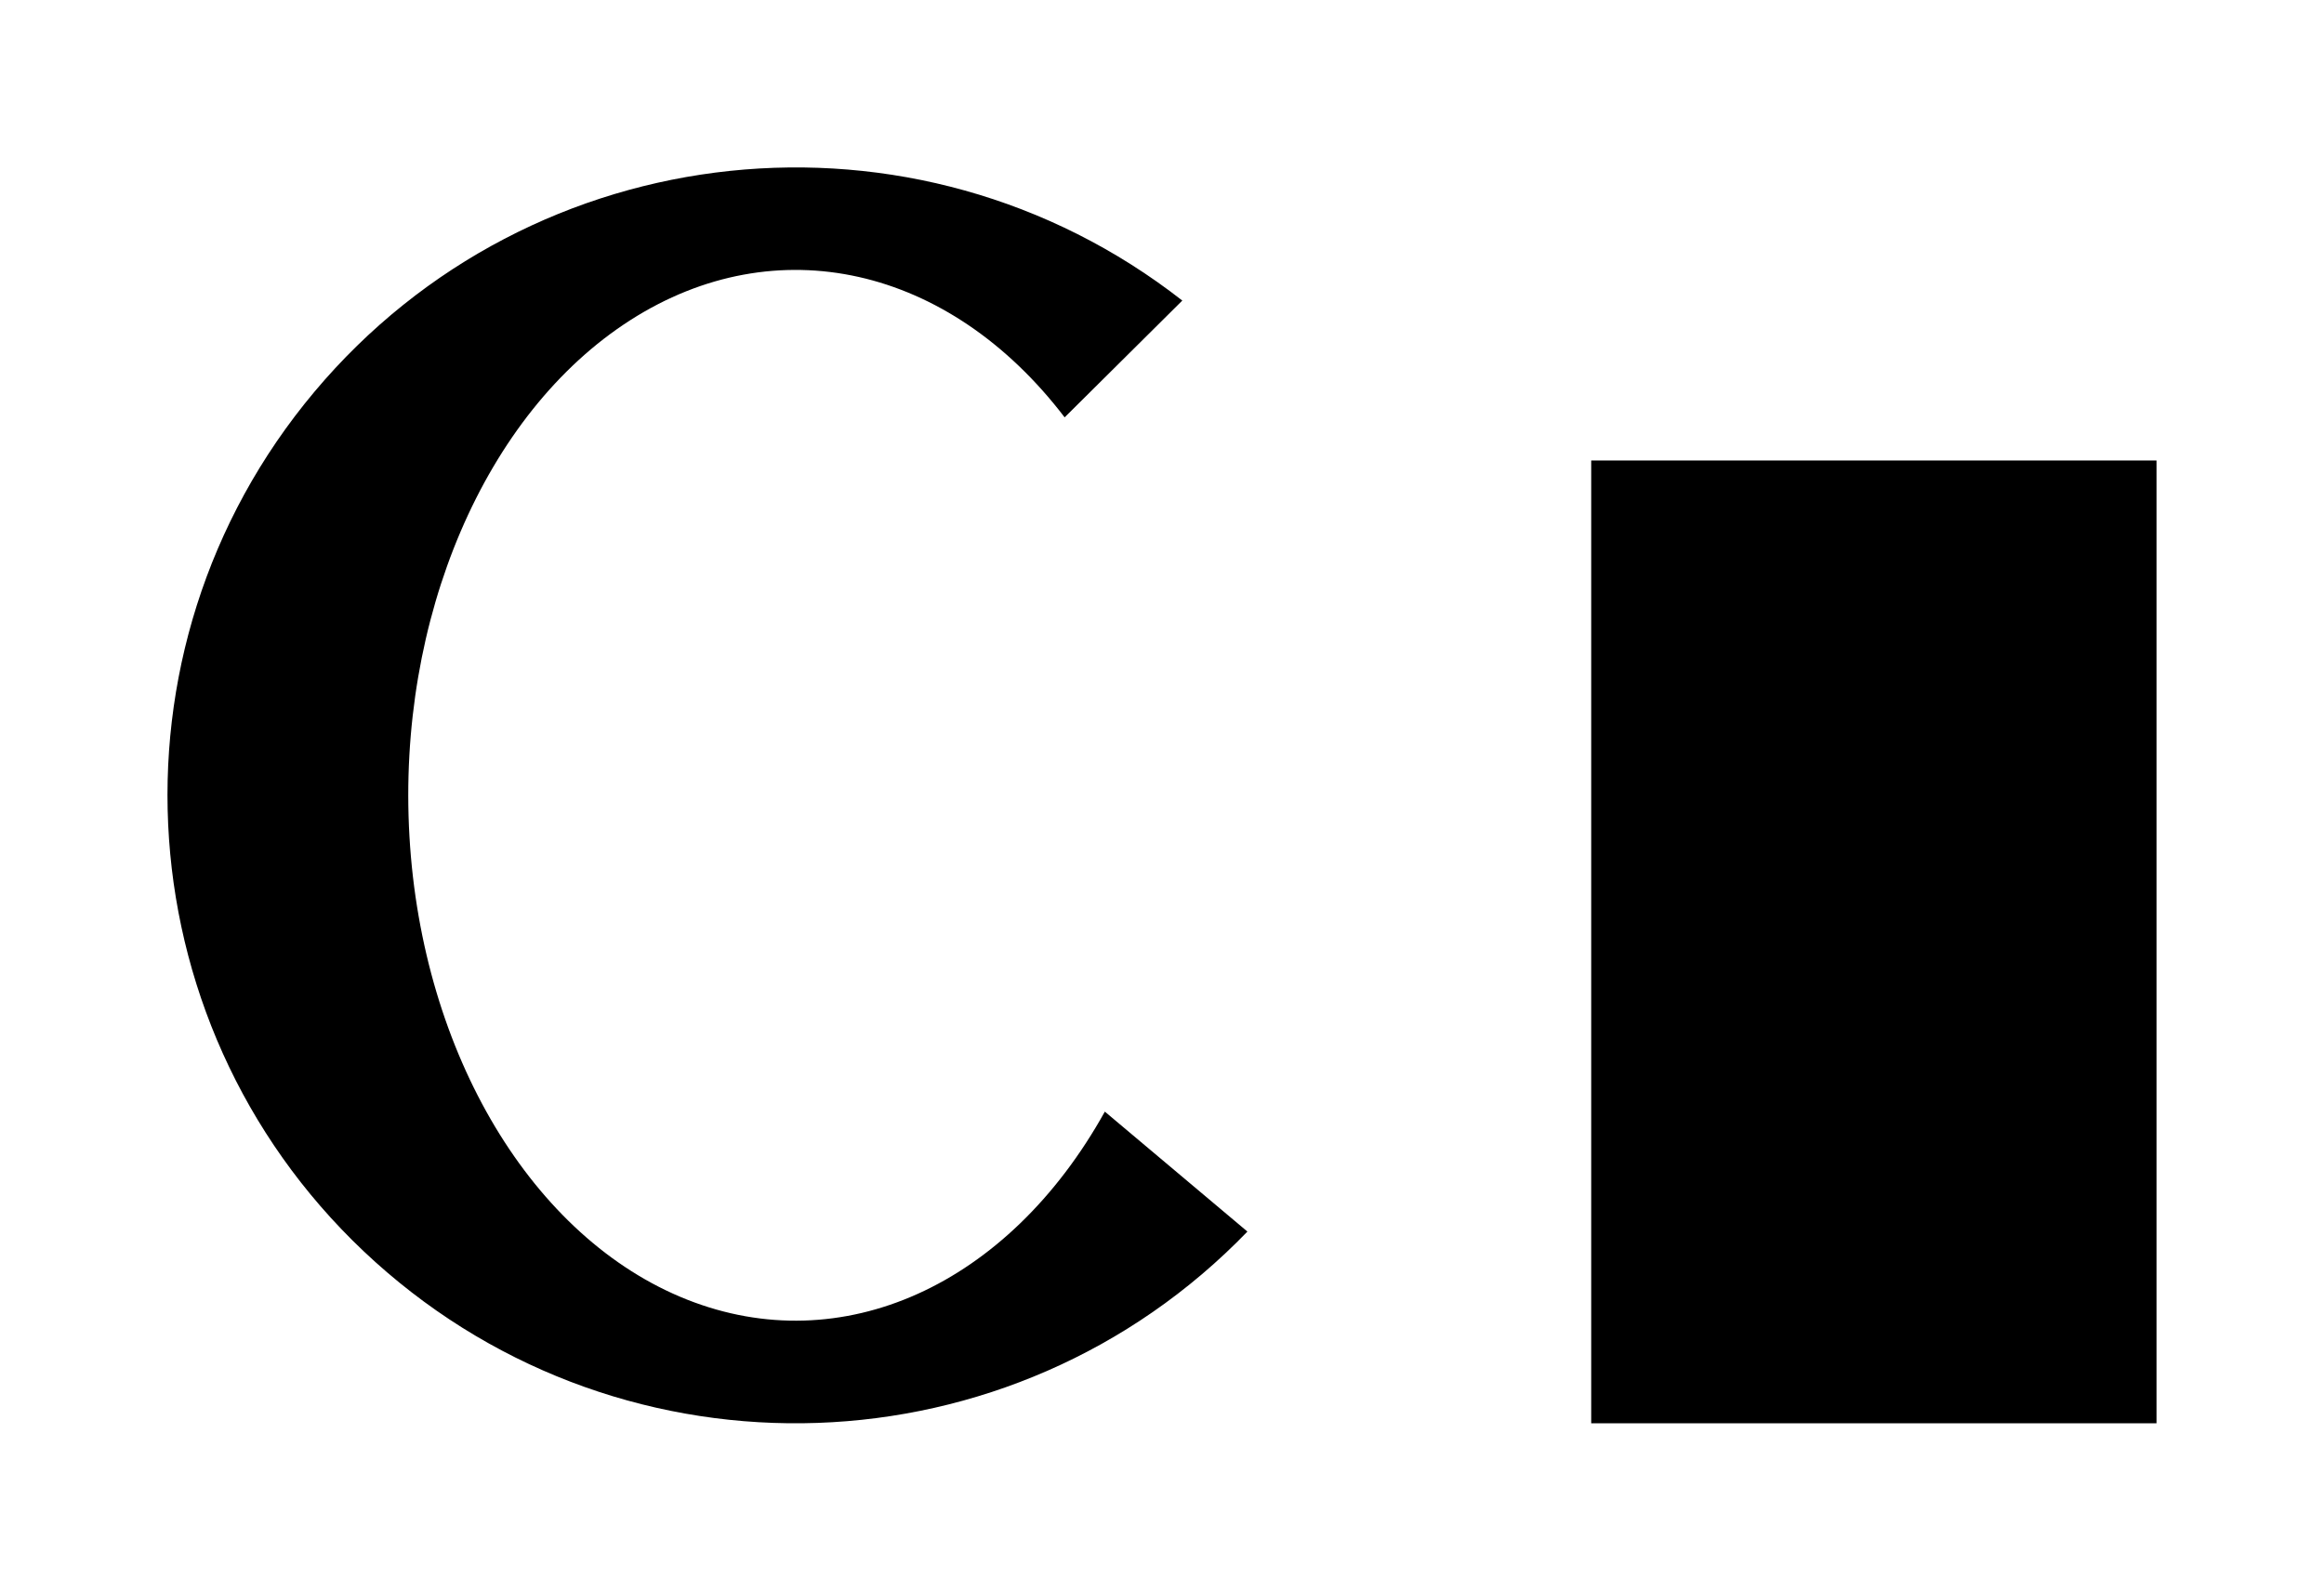
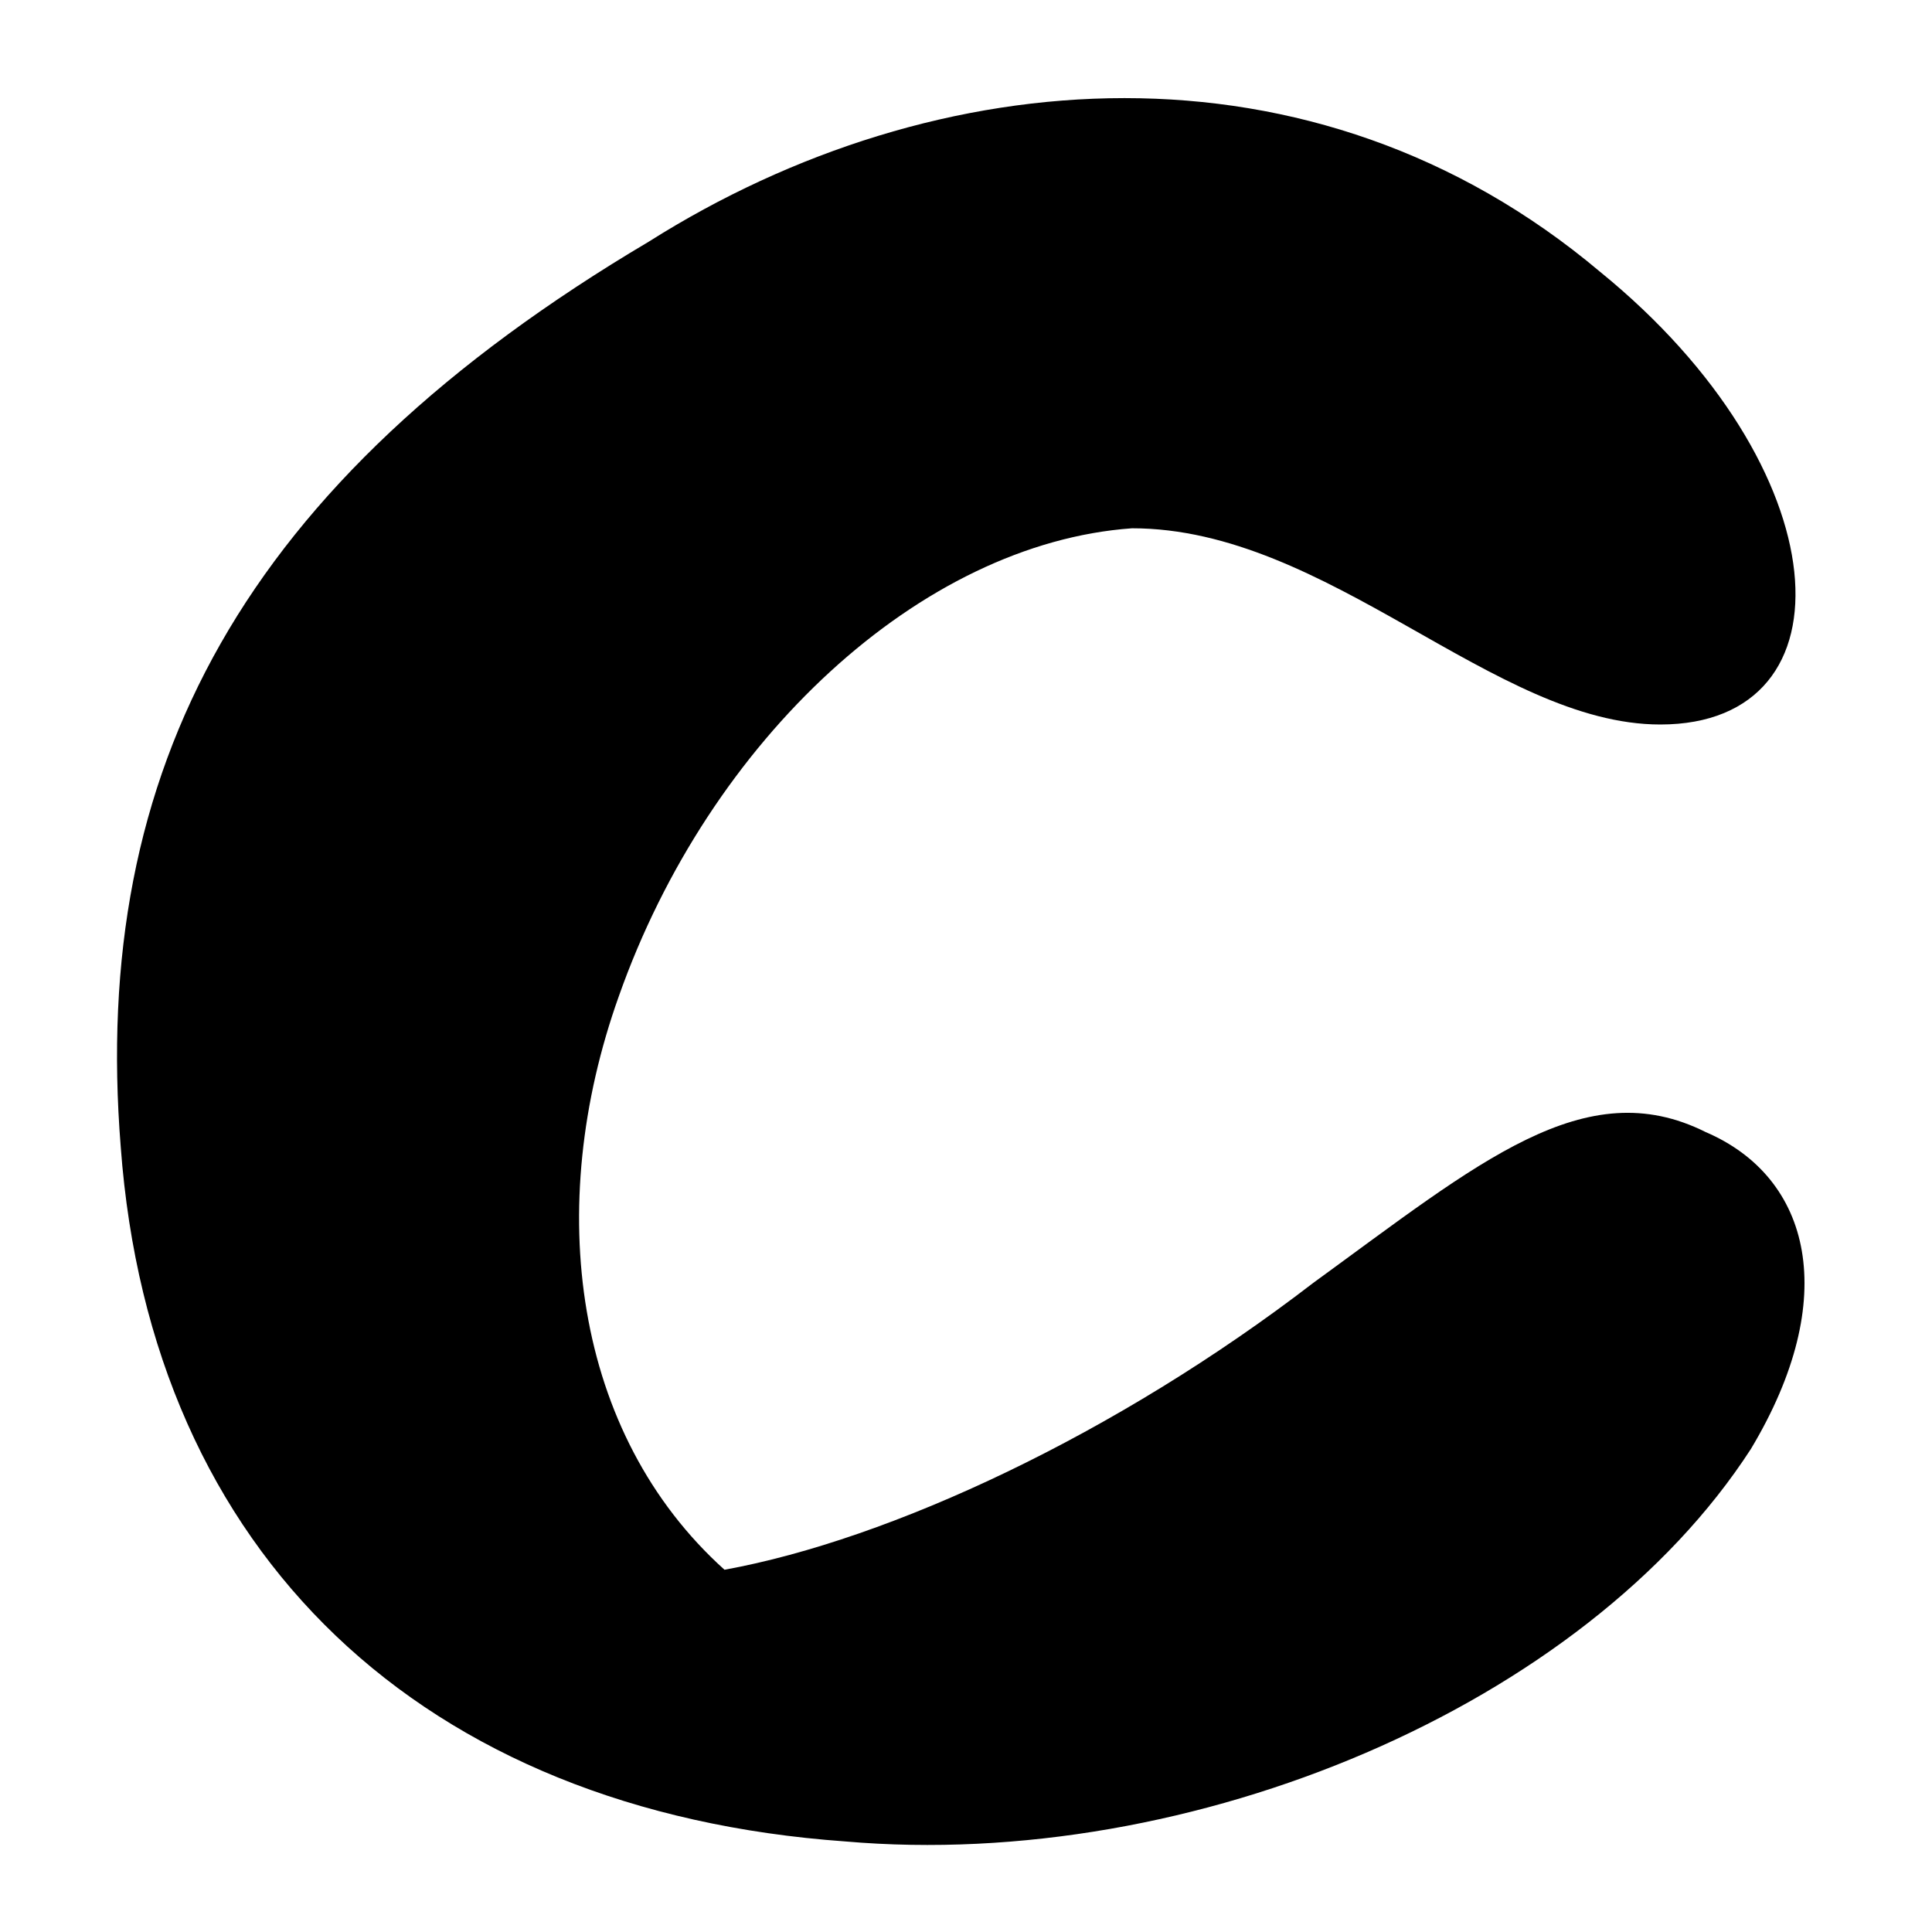
- <svg xmlns="http://www.w3.org/2000/svg" width="111" height="76" viewBox="8 26 111 76" fill="none">
-   <path d="M 64.47 40.36 A 30 30 0 1 0 67.58 84.84 L 60.77 79.11 A 18.5 25.1 0 1 1 58.85 45.94 Z" fill="black" />
-   <rect x="84" y="48" width="27" height="46" fill="black" />
+ <svg xmlns="http://www.w3.org/2000/svg" width="128" height="128" viewBox="0 0 128 128">
+   <path fill="#000000" d="M106 18C87 2 62 4 43 16C16 32 6 51 8 76C10 103 28 120 56 122C79 124 105 113 116 96C122 86 120 78 113 75C105 71 98 77 87 85C74 95 59 102 48 104C38 95 36 80 41 66C47 49 61 36 75 35C88 35 99 48 110 48C123 48 122 31 106 18Z" />
</svg>
